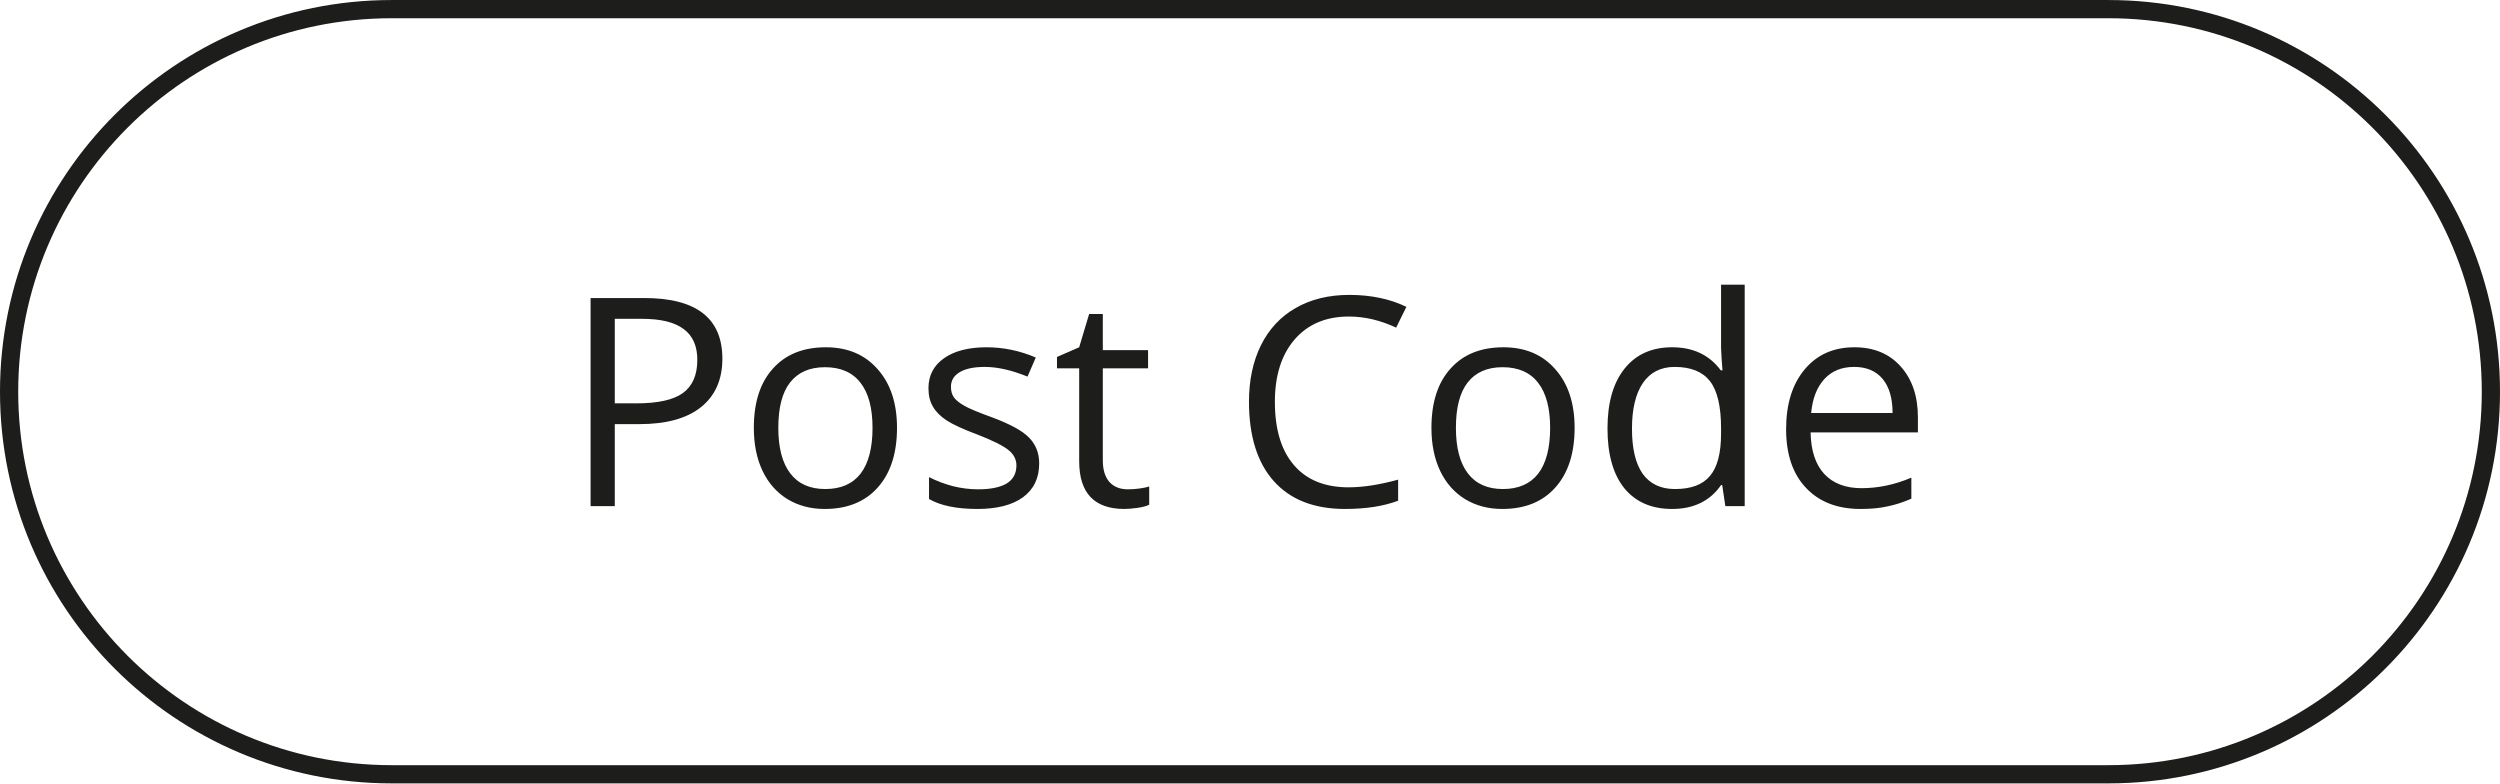
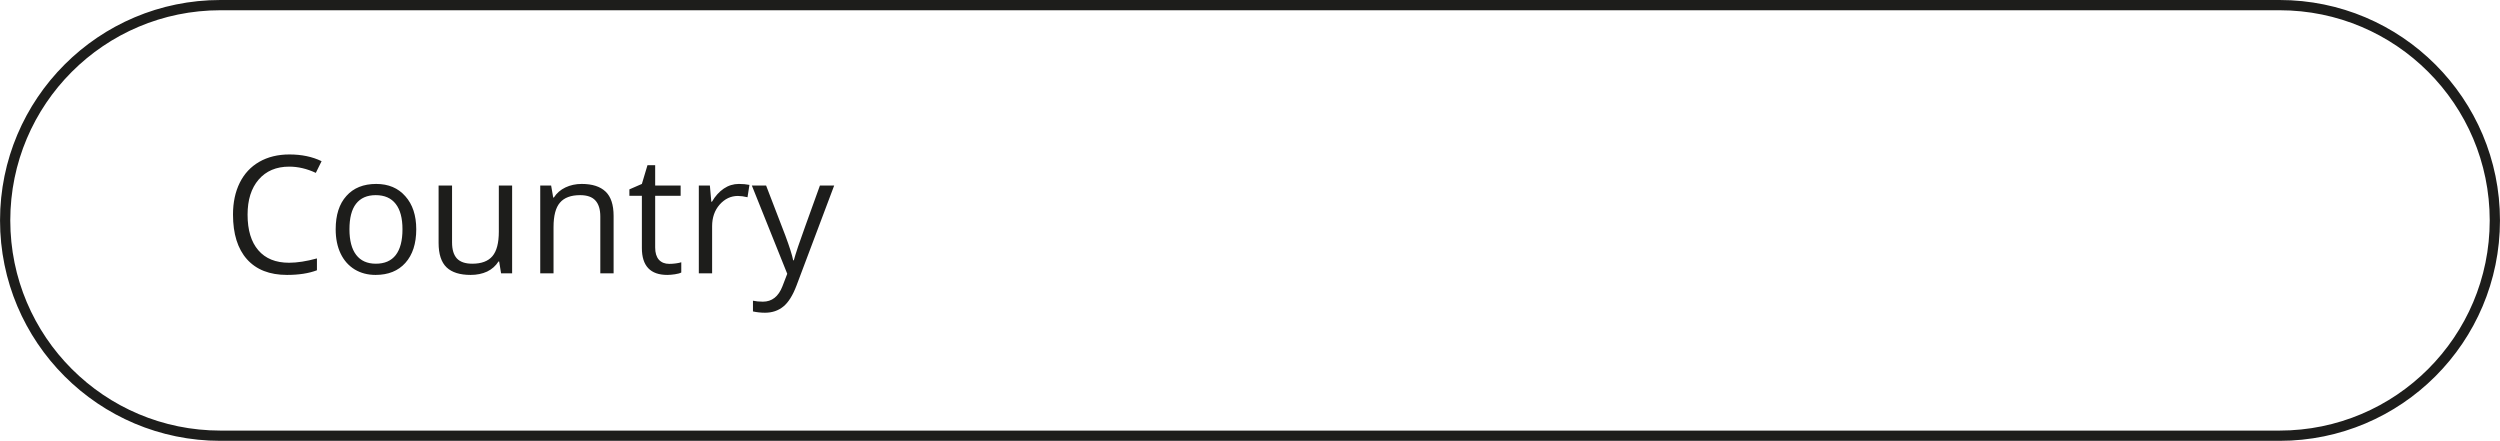
- <svg xmlns="http://www.w3.org/2000/svg" width="48.41mm" height="15.17mm" viewBox="0 0 137.23 43">
+ <svg xmlns="http://www.w3.org/2000/svg" width="86.03mm" height="15.17mm" viewBox="0 0 243.85 43">
  <defs>
    <style>
      .cls-1 {
+         font-size: 16px;
+         fill: #1d1d1b;
+         font-family: OpenSans, Open Sans;
+       }
+ 
+       .cls-2 {
        fill: none;
        stroke: #1d1d1b;
        stroke-miterlimit: 10;
-       }
- 
-       .cls-2 {
-         font-size: 16px;
-         fill: #1d1d1b;
-         font-family: OpenSans, Open Sans;
      }
    </style>
  </defs>
  <g id="Lager_2" data-name="Lager 2">
    <g id="Layer_1" data-name="Layer 1">
-       <rect class="cls-1" x="0.5" y="0.5" width="136.23" height="42" rx="21" />
-       <text class="cls-2" transform="translate(30.84 27.78)">Post Code</text>
+       <text class="cls-1" transform="translate(21.74 26.66)">Country</text>
+       <rect class="cls-2" x="0.5" y="0.5" width="242.85" height="42" rx="21" />
    </g>
  </g>
</svg>
